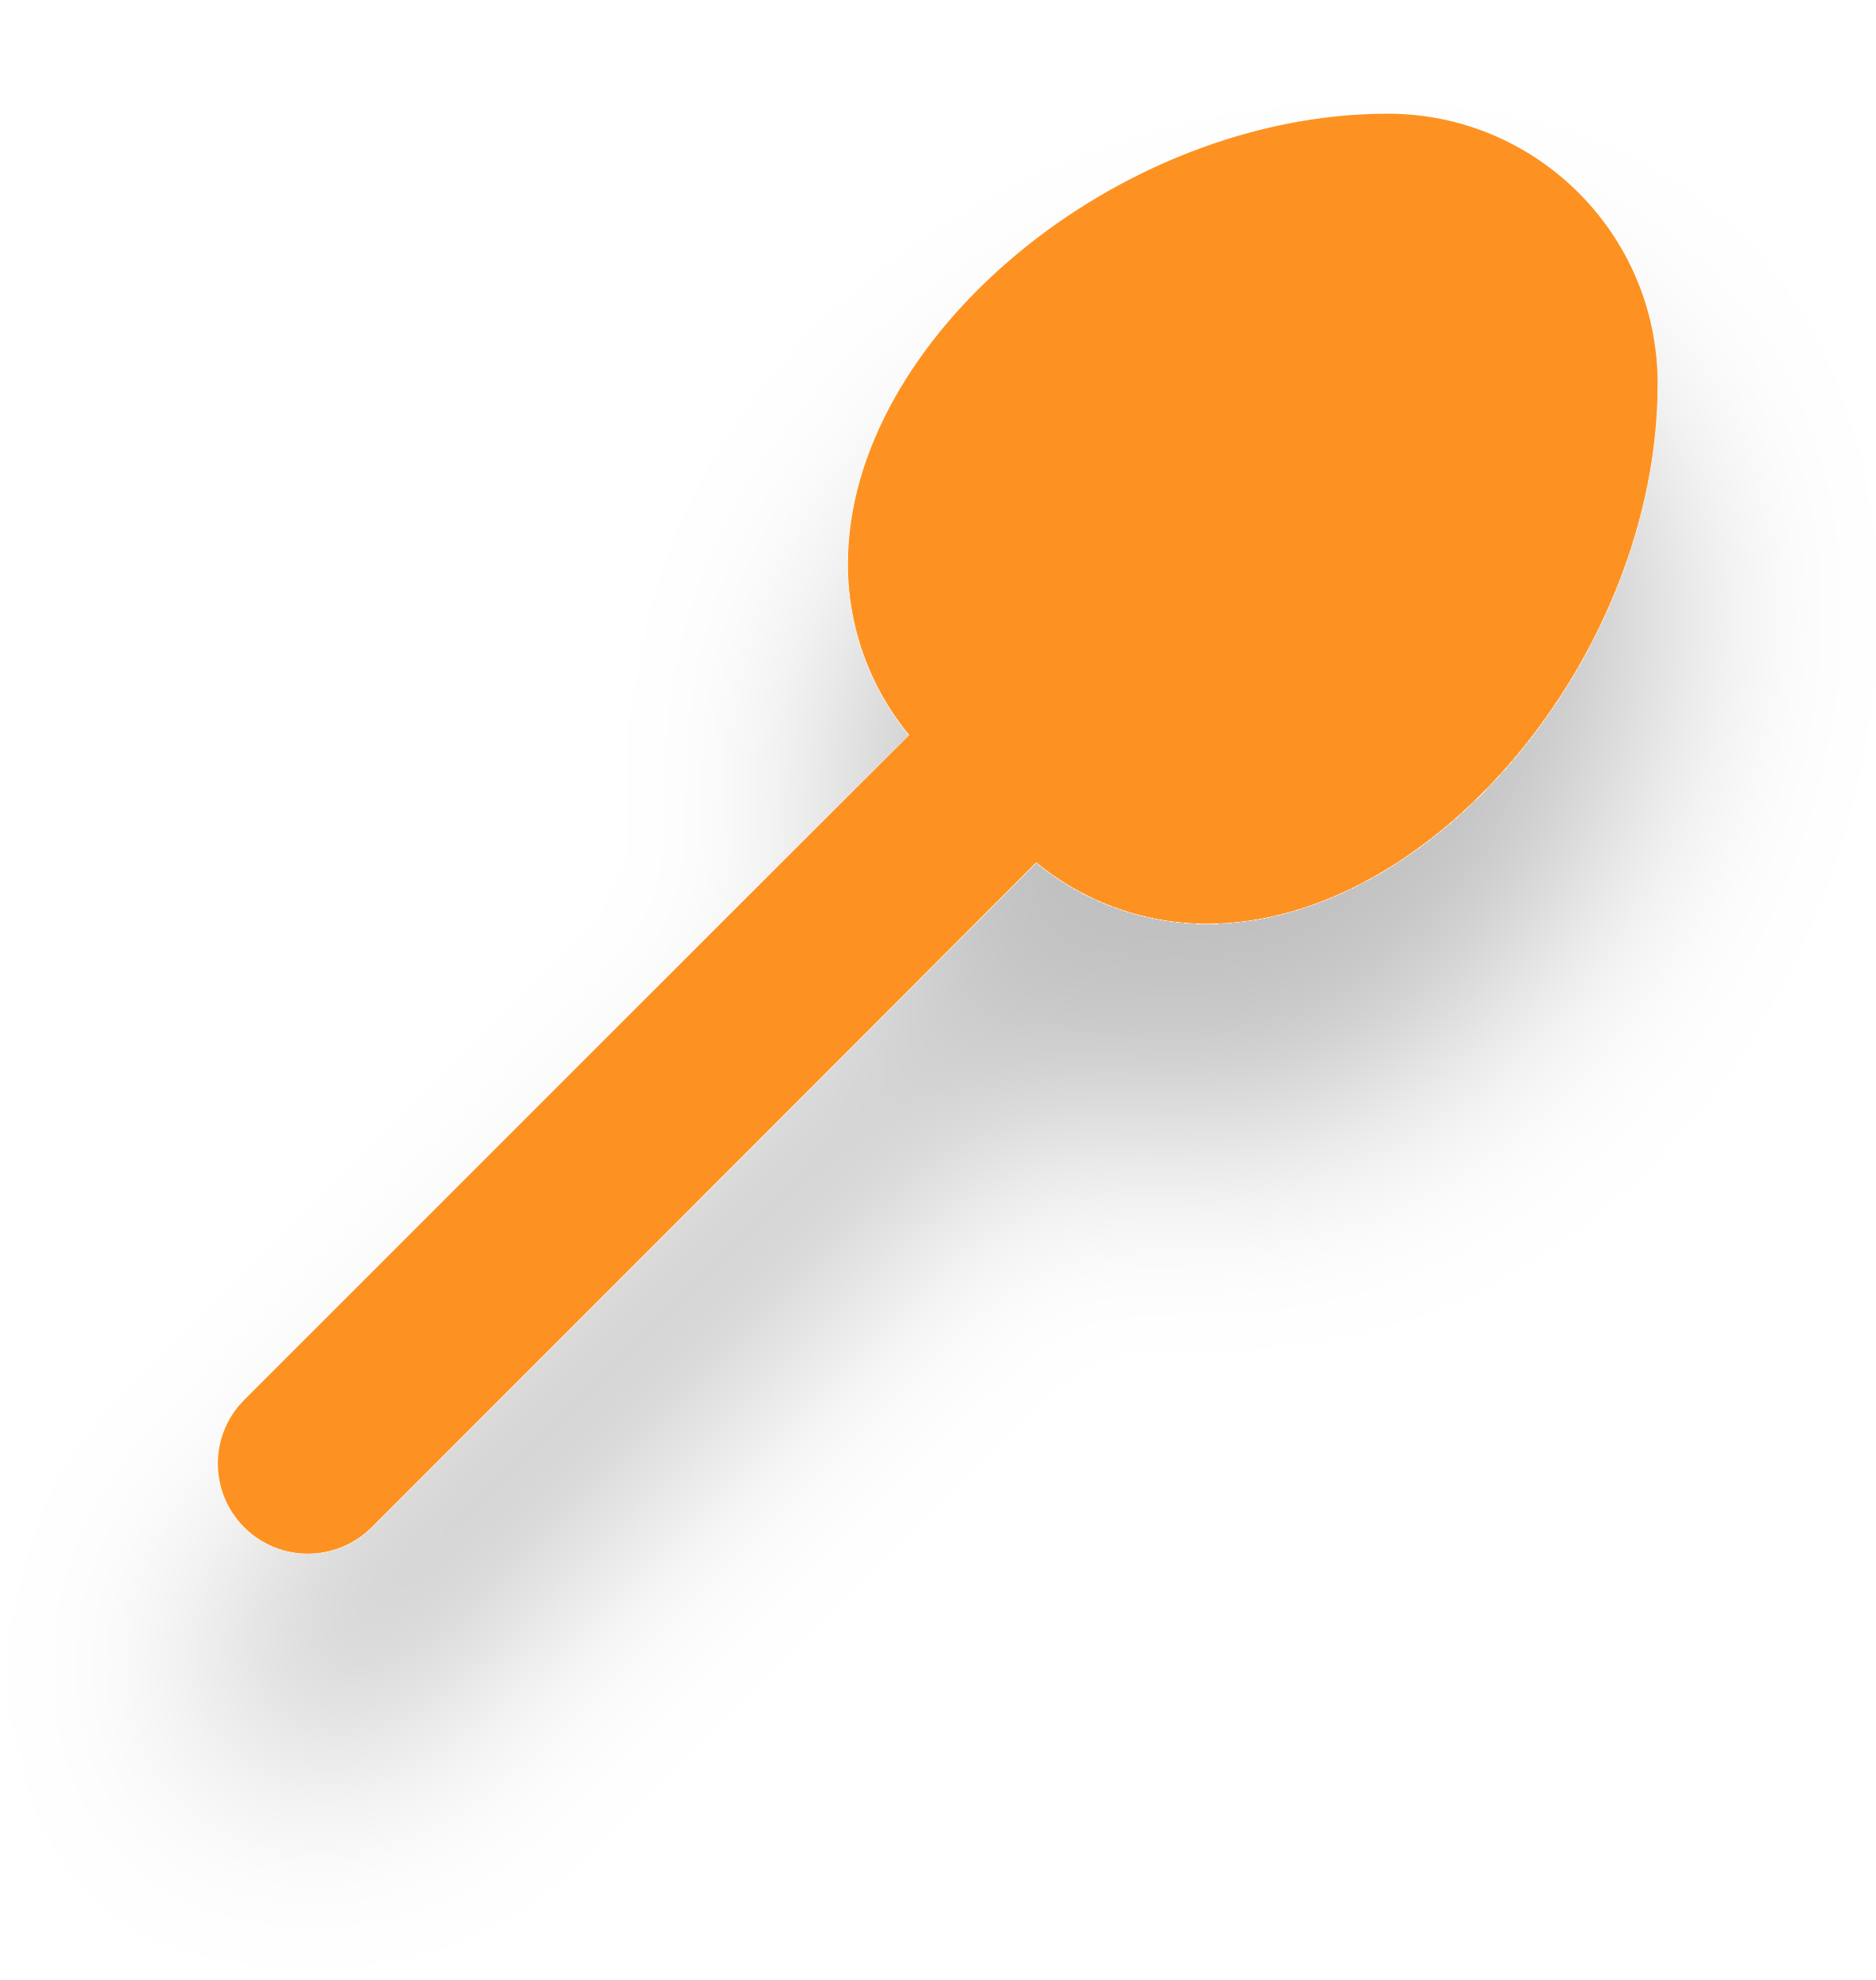
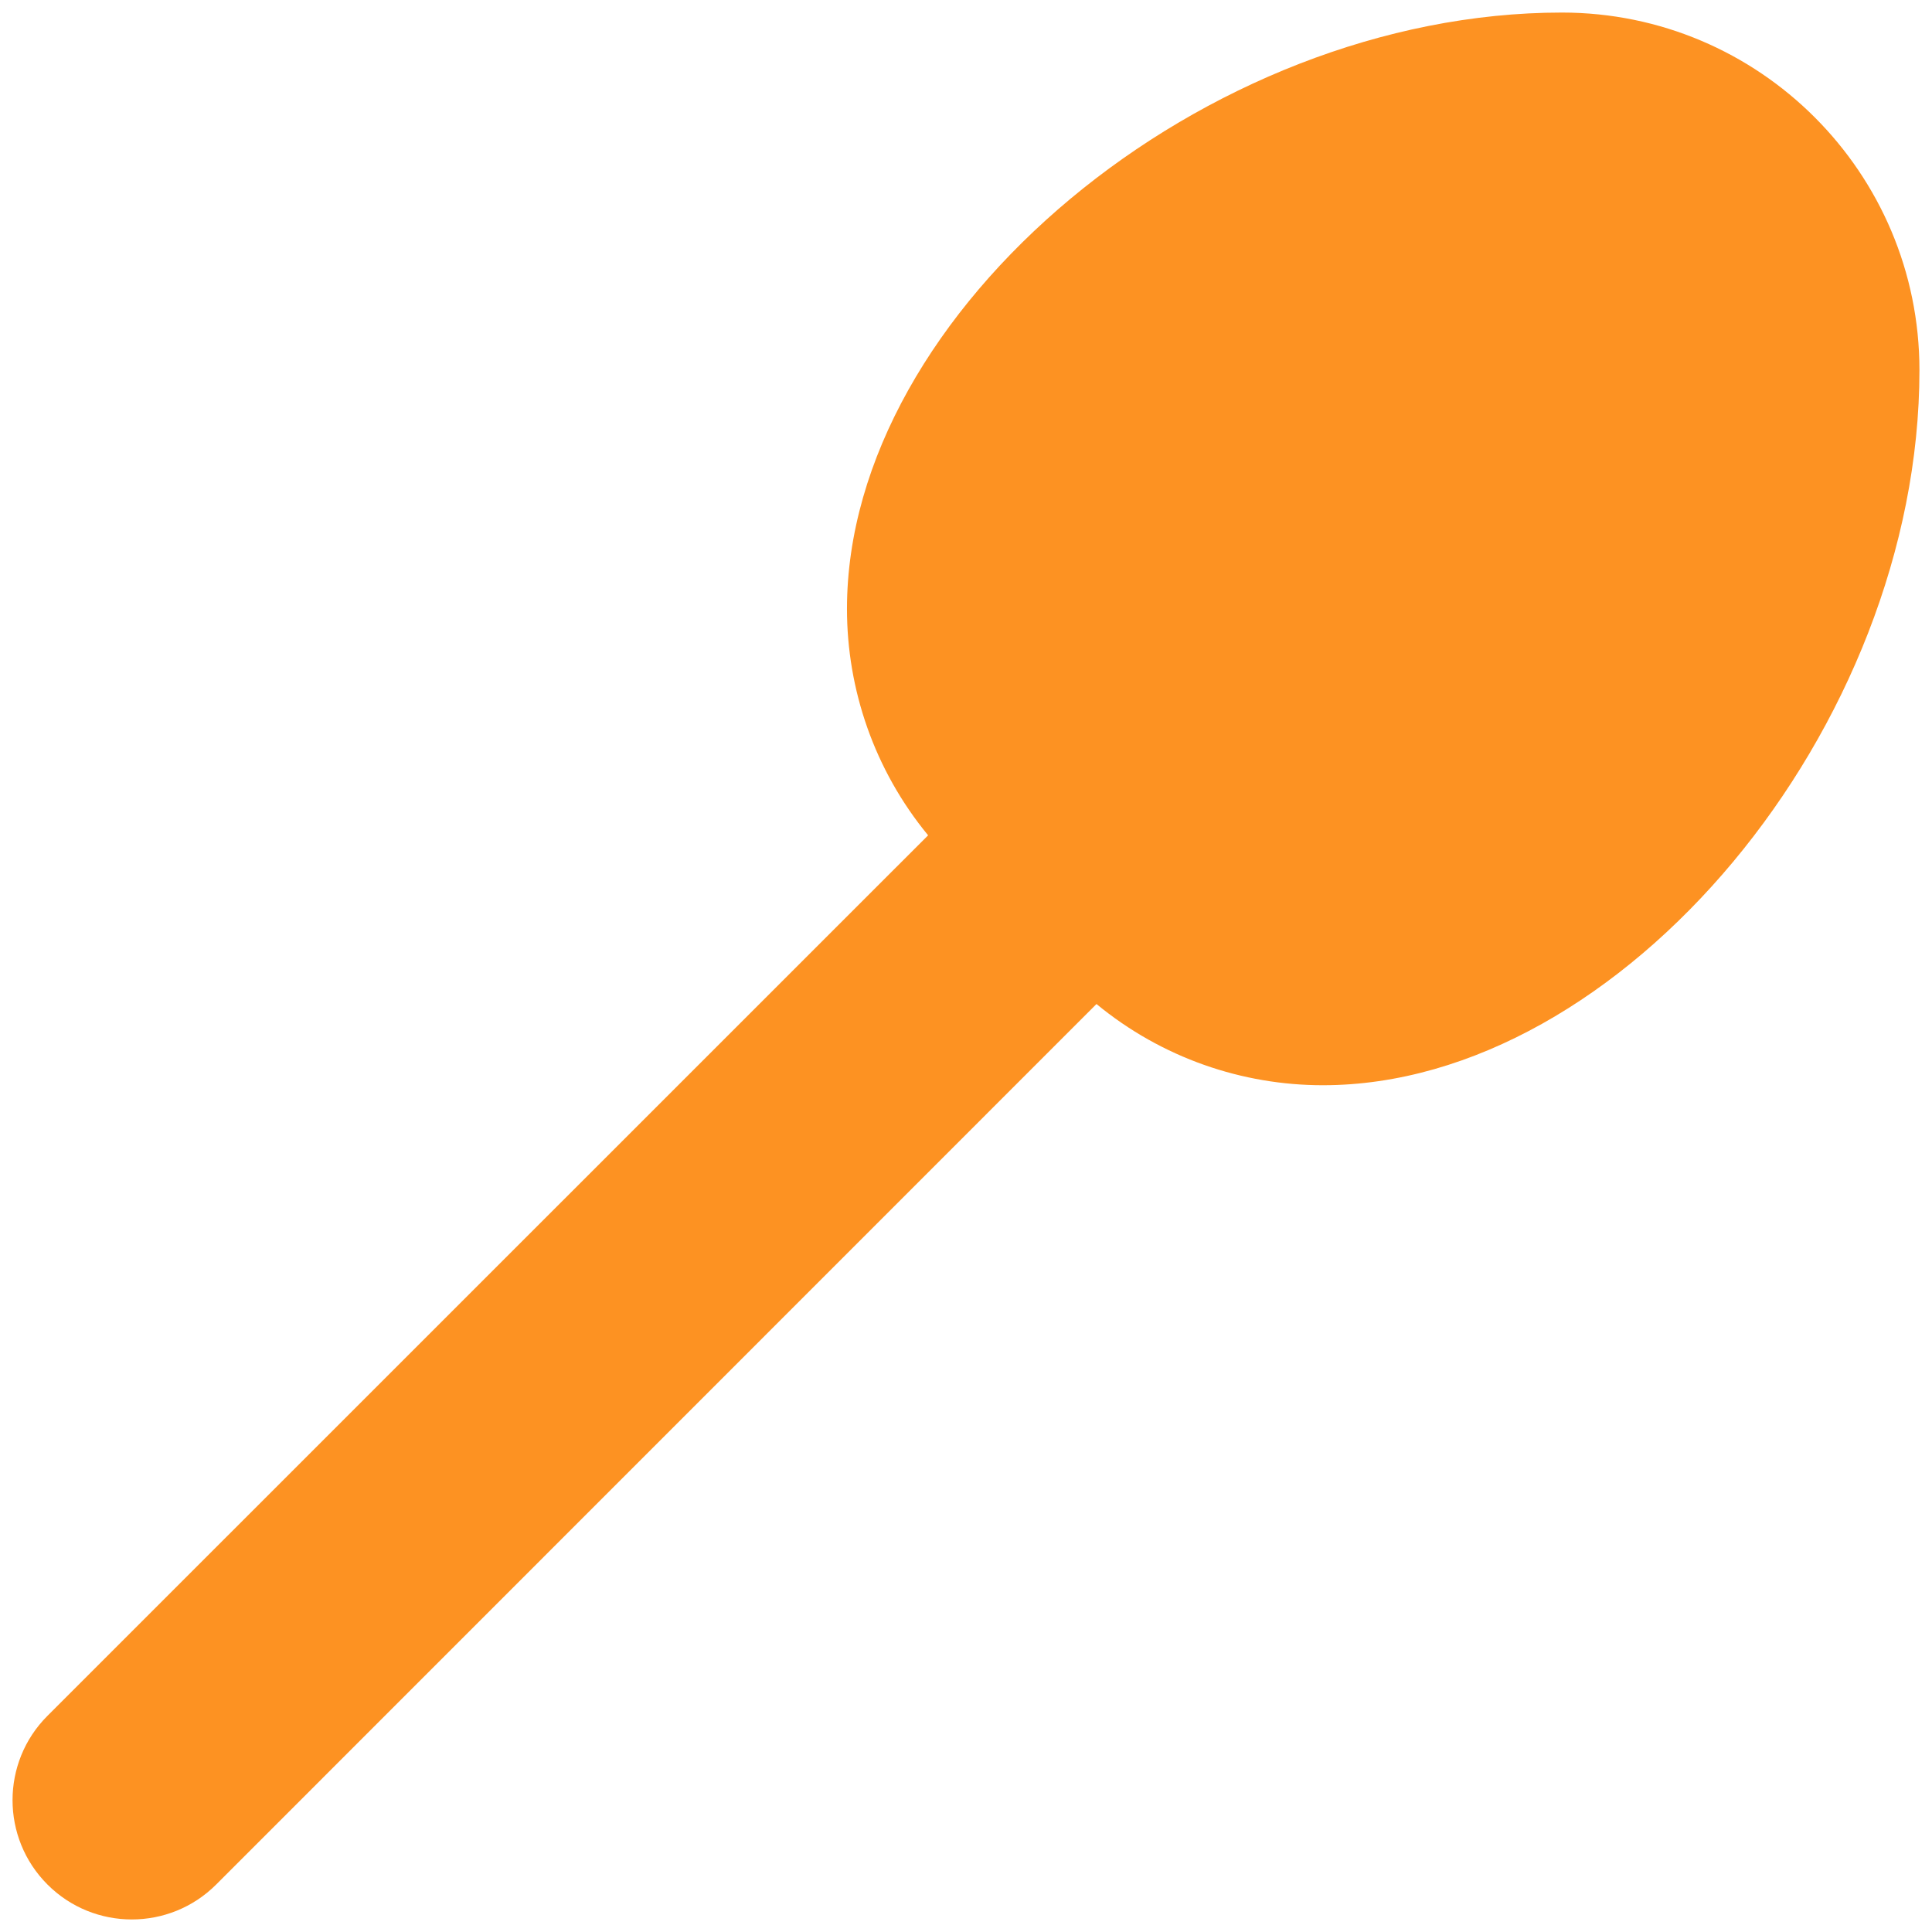
- <svg xmlns="http://www.w3.org/2000/svg" width="36" height="38" viewBox="0 0 36 38" fill="none">
-   <g filter="url(#filter0_d_609_1449)">
-     <path d="M17.451 14.106C16.669 13.156 16.275 11.99 16.275 10.824C16.275 6.5 21.456 2.182 26.637 2.182C29.497 2.182 31.818 4.503 31.818 7.364C31.818 12.546 27.501 17.728 23.172 17.728C22.007 17.728 20.841 17.334 19.891 16.551L7.133 29.312C6.458 29.987 5.362 29.987 4.688 29.312C4.013 28.637 4.013 27.541 4.688 26.867L17.451 14.106Z" fill="#FD9222" />
-   </g>
-   <defs>
-     <filter id="filter0_d_609_1449" x="-2" y="0" width="40" height="40" filterUnits="userSpaceOnUse" color-interpolation-filters="sRGB">
-       <feFlood flood-opacity="0" result="BackgroundImageFix" />
-       <feColorMatrix in="SourceAlpha" type="matrix" values="0 0 0 0 0 0 0 0 0 0 0 0 0 0 0 0 0 0 127 0" result="hardAlpha" />
-       <feOffset dy="4" />
-       <feGaussianBlur stdDeviation="2" />
-       <feComposite in2="hardAlpha" operator="out" />
-       <feColorMatrix type="matrix" values="0 0 0 0 0 0 0 0 0 0 0 0 0 0 0 0 0 0 0.25 0" />
-       <feBlend mode="normal" in2="BackgroundImageFix" result="effect1_dropShadow_609_1449" />
-       <feBlend mode="normal" in="SourceGraphic" in2="effect1_dropShadow_609_1449" result="shape" />
-     </filter>
-   </defs>
+ <svg xmlns="http://www.w3.org/2000/svg" width="28" height="28" viewBox="0 0 28 28" fill="none">
+   <path d="M13.451 12.106C12.669 11.156 12.275 9.99 12.275 8.824C12.275 4.5 17.456 0.182 22.637 0.182C25.497 0.182 27.818 2.503 27.818 5.364C27.818 10.546 23.501 15.728 19.172 15.728C18.007 15.728 16.841 15.334 15.891 14.551L3.133 27.312C2.458 27.987 1.362 27.987 0.688 27.312C0.013 26.637 0.013 25.541 0.688 24.867L13.451 12.106Z" fill="#FD9222" />
</svg>
